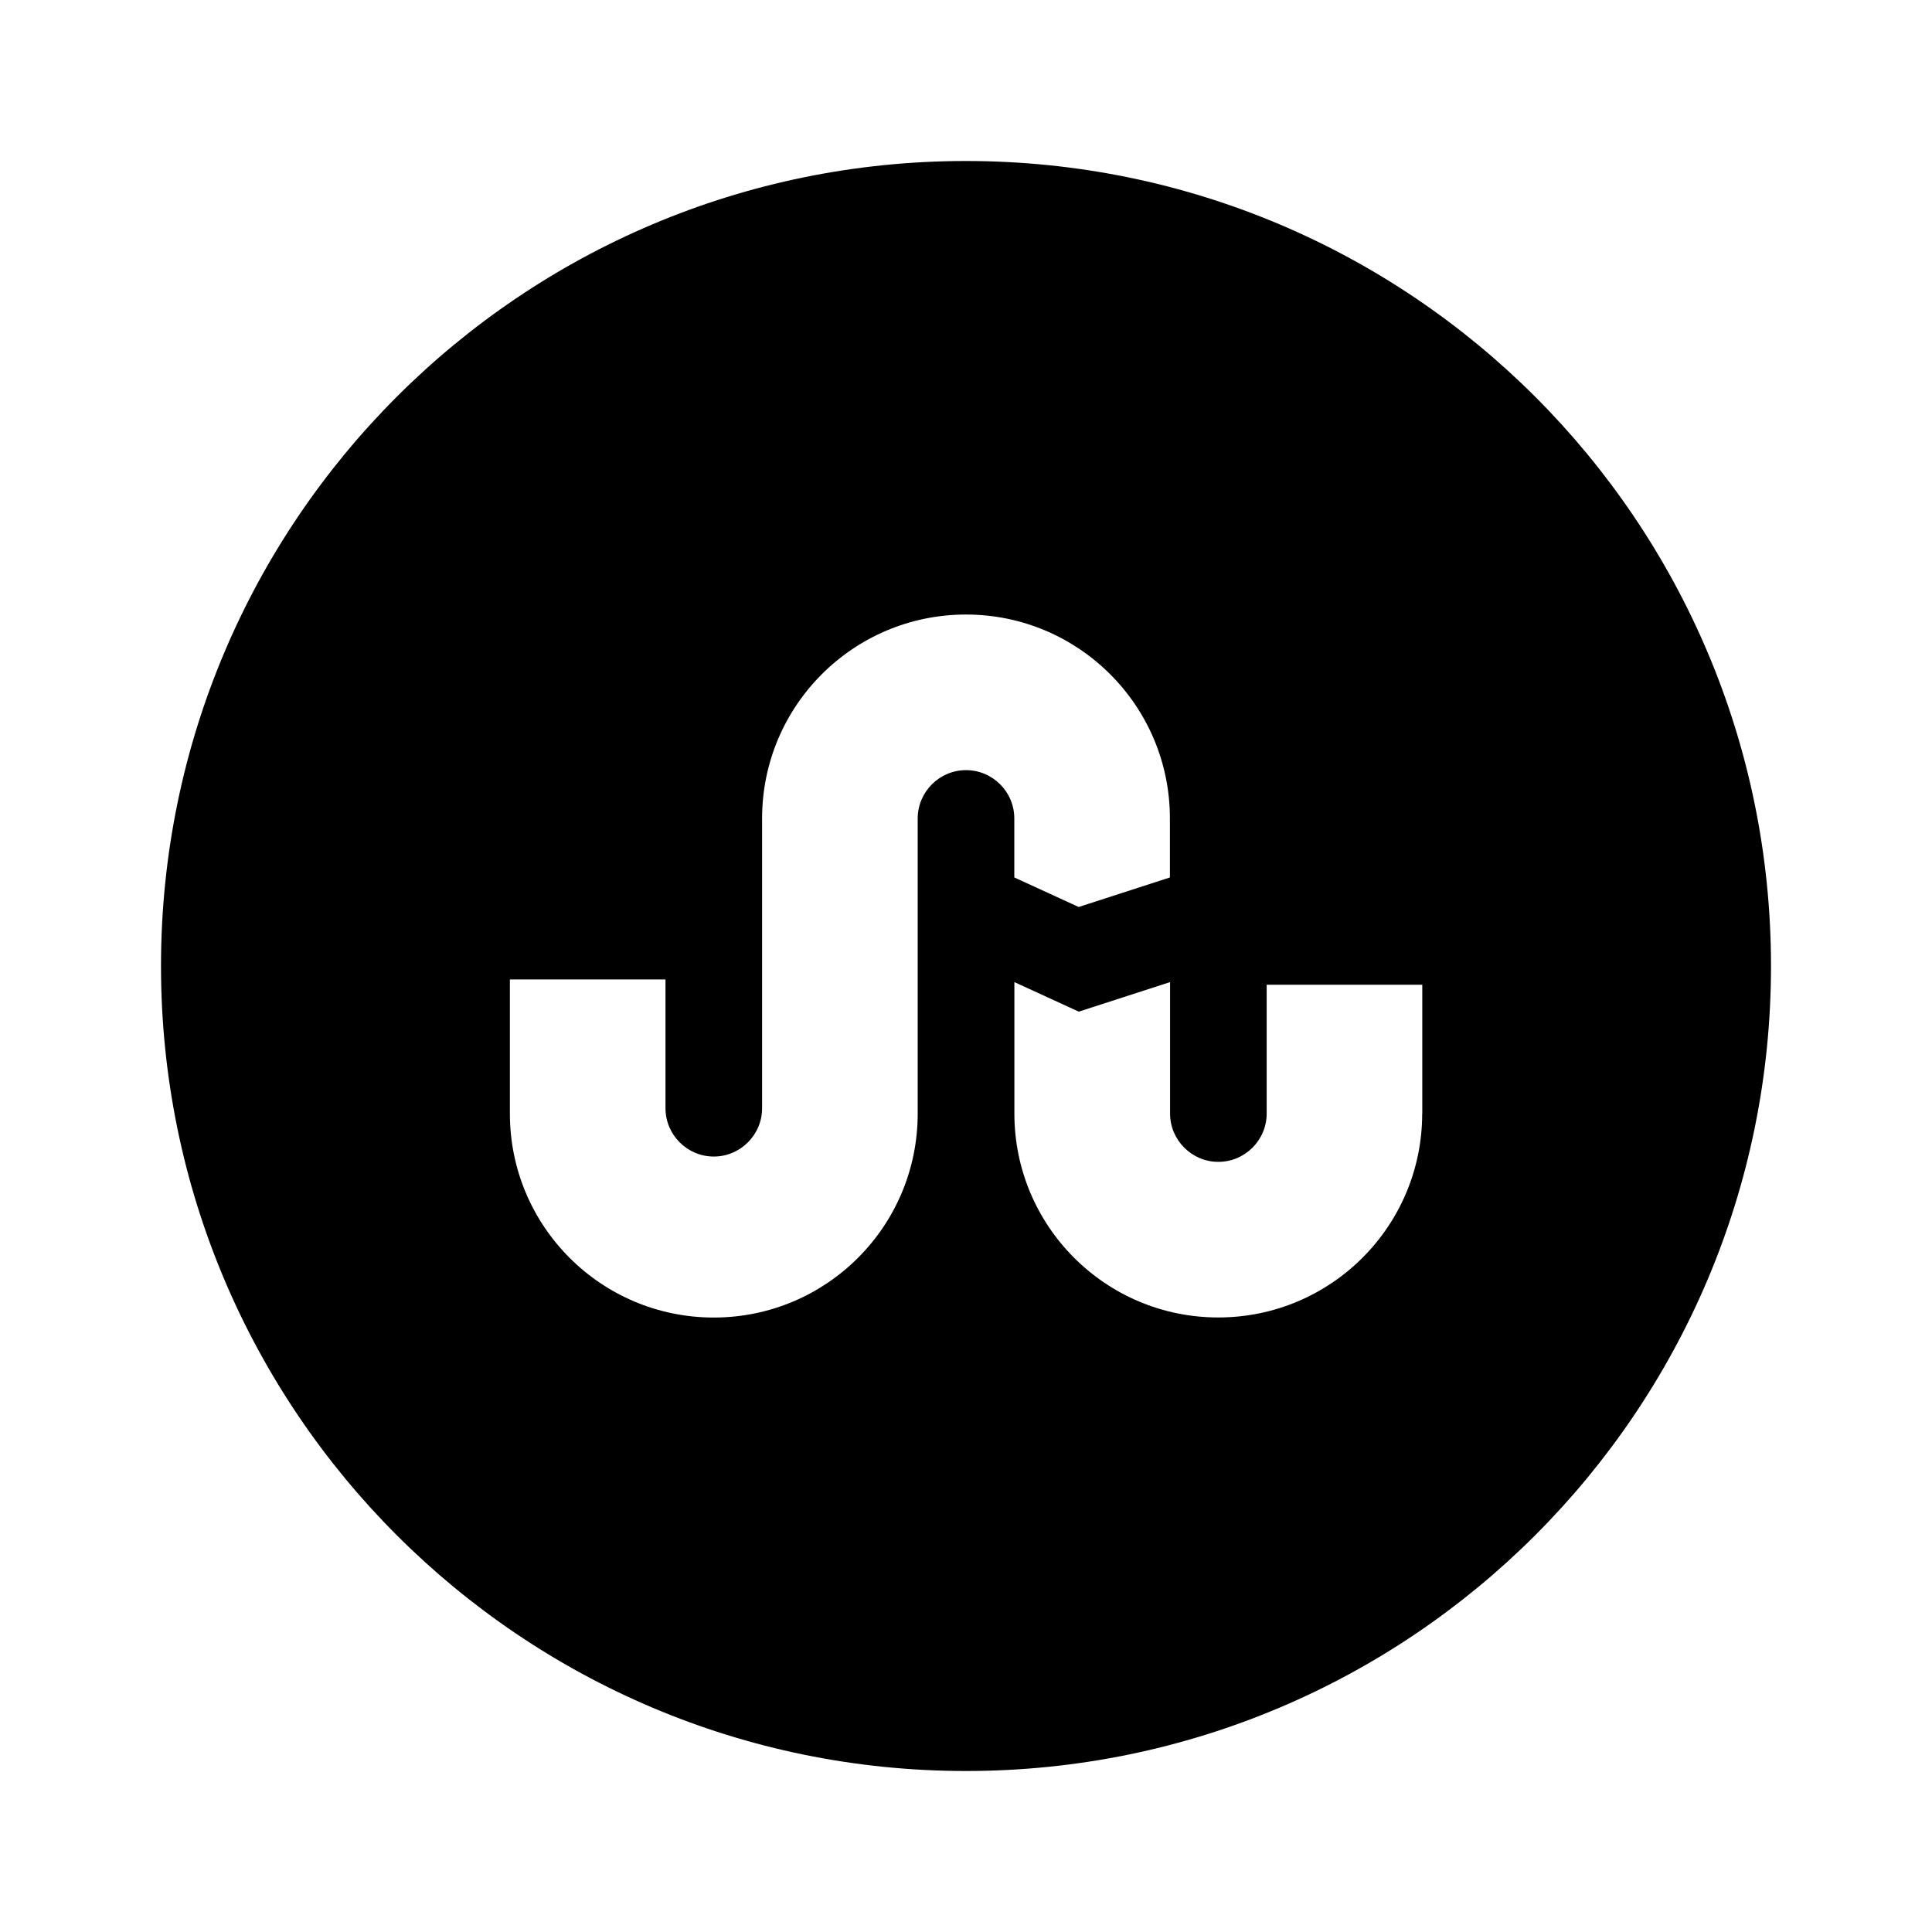
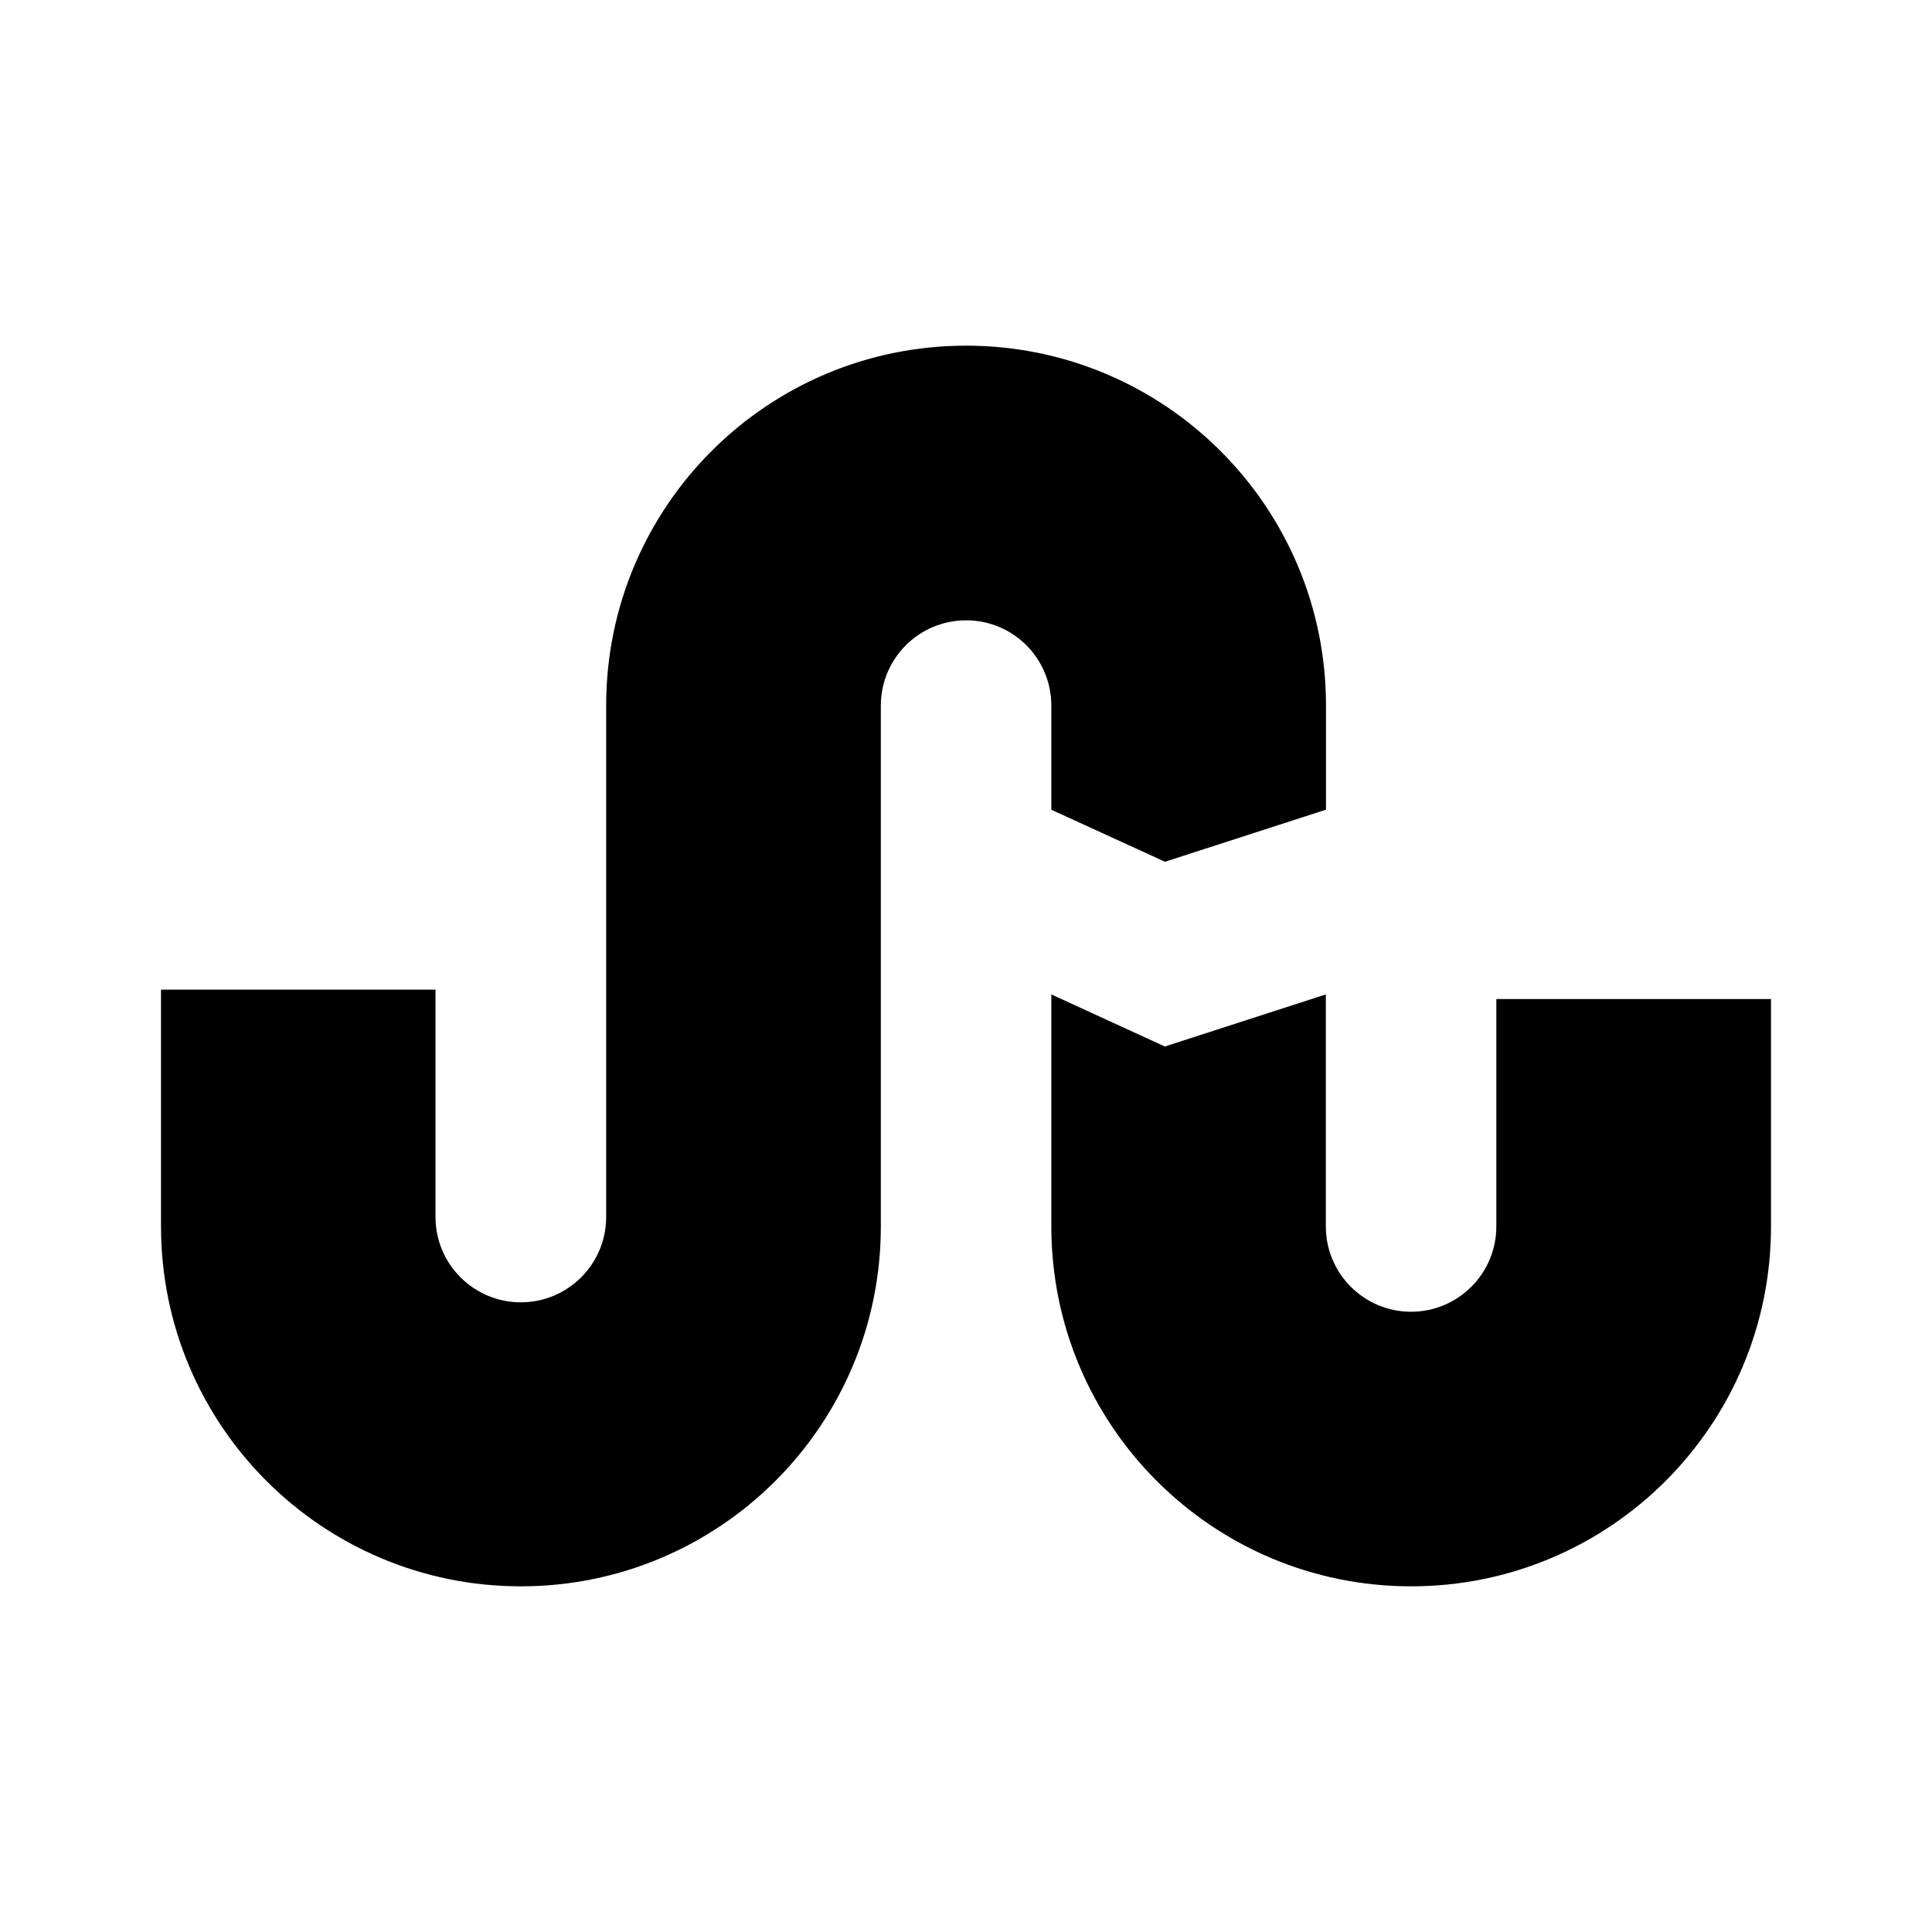
<svg xmlns="http://www.w3.org/2000/svg" viewBox="0 0 24 24">
  <rect x="0" fill="none" width="24" height="24" />
  <g>
-     <path d="M12 2C6.477 2 2 6.477 2 12s4.477 10 10 10 10-4.477 10-10S17.523 2 12 2zm0 7.567c-.33 0-.6.27-.6.6v3.667c0 1.4-1.134 2.533-2.533 2.533-1.4 0-2.533-1.134-2.533-2.533v-1.667h1.933v1.6c0 .33.27.6.6.6.33 0 .6-.27.6-.6v-3.6c0-1.4 1.134-2.533 2.533-2.533s2.533 1.134 2.533 2.533v.733l-1.133.367-.8-.367v-.733c0-.332-.27-.6-.6-.6zm5.667 4.266c0 1.4-1.134 2.533-2.533 2.533-1.4 0-2.533-1.134-2.533-2.533V12.2l.8.367 1.134-.367v1.633c0 .33.27.6.6.6.33 0 .6-.27.6-.6v-1.6h1.933v1.6z" />
+     <path d="M12 4.294c-2.47 0-4.47 2.002-4.47 4.47v6.354c0 .585-.475 1.06-1.06 1.06-.585 0-1.06-.475-1.06-1.06v-2.824H2v2.94c0 2.47 2.002 4.472 4.47 4.472 2.47 0 4.472-2.002 4.472-4.47v-6.47c0-.586.474-1.06 1.06-1.06s1.058.474 1.058 1.06v1.293l1.412.646 2-.647V8.764c0-2.47-2.003-4.47-4.472-4.47zm1.06 8.06v2.88c0 2.47 2 4.472 4.47 4.472S22 17.704 22 15.236V12.41h-3.412v2.825c0 .585-.474 1.06-1.06 1.06-.584 0-1.058-.475-1.058-1.06v-2.882l-2 .647-1.41-.647z" />
  </g>
</svg>
